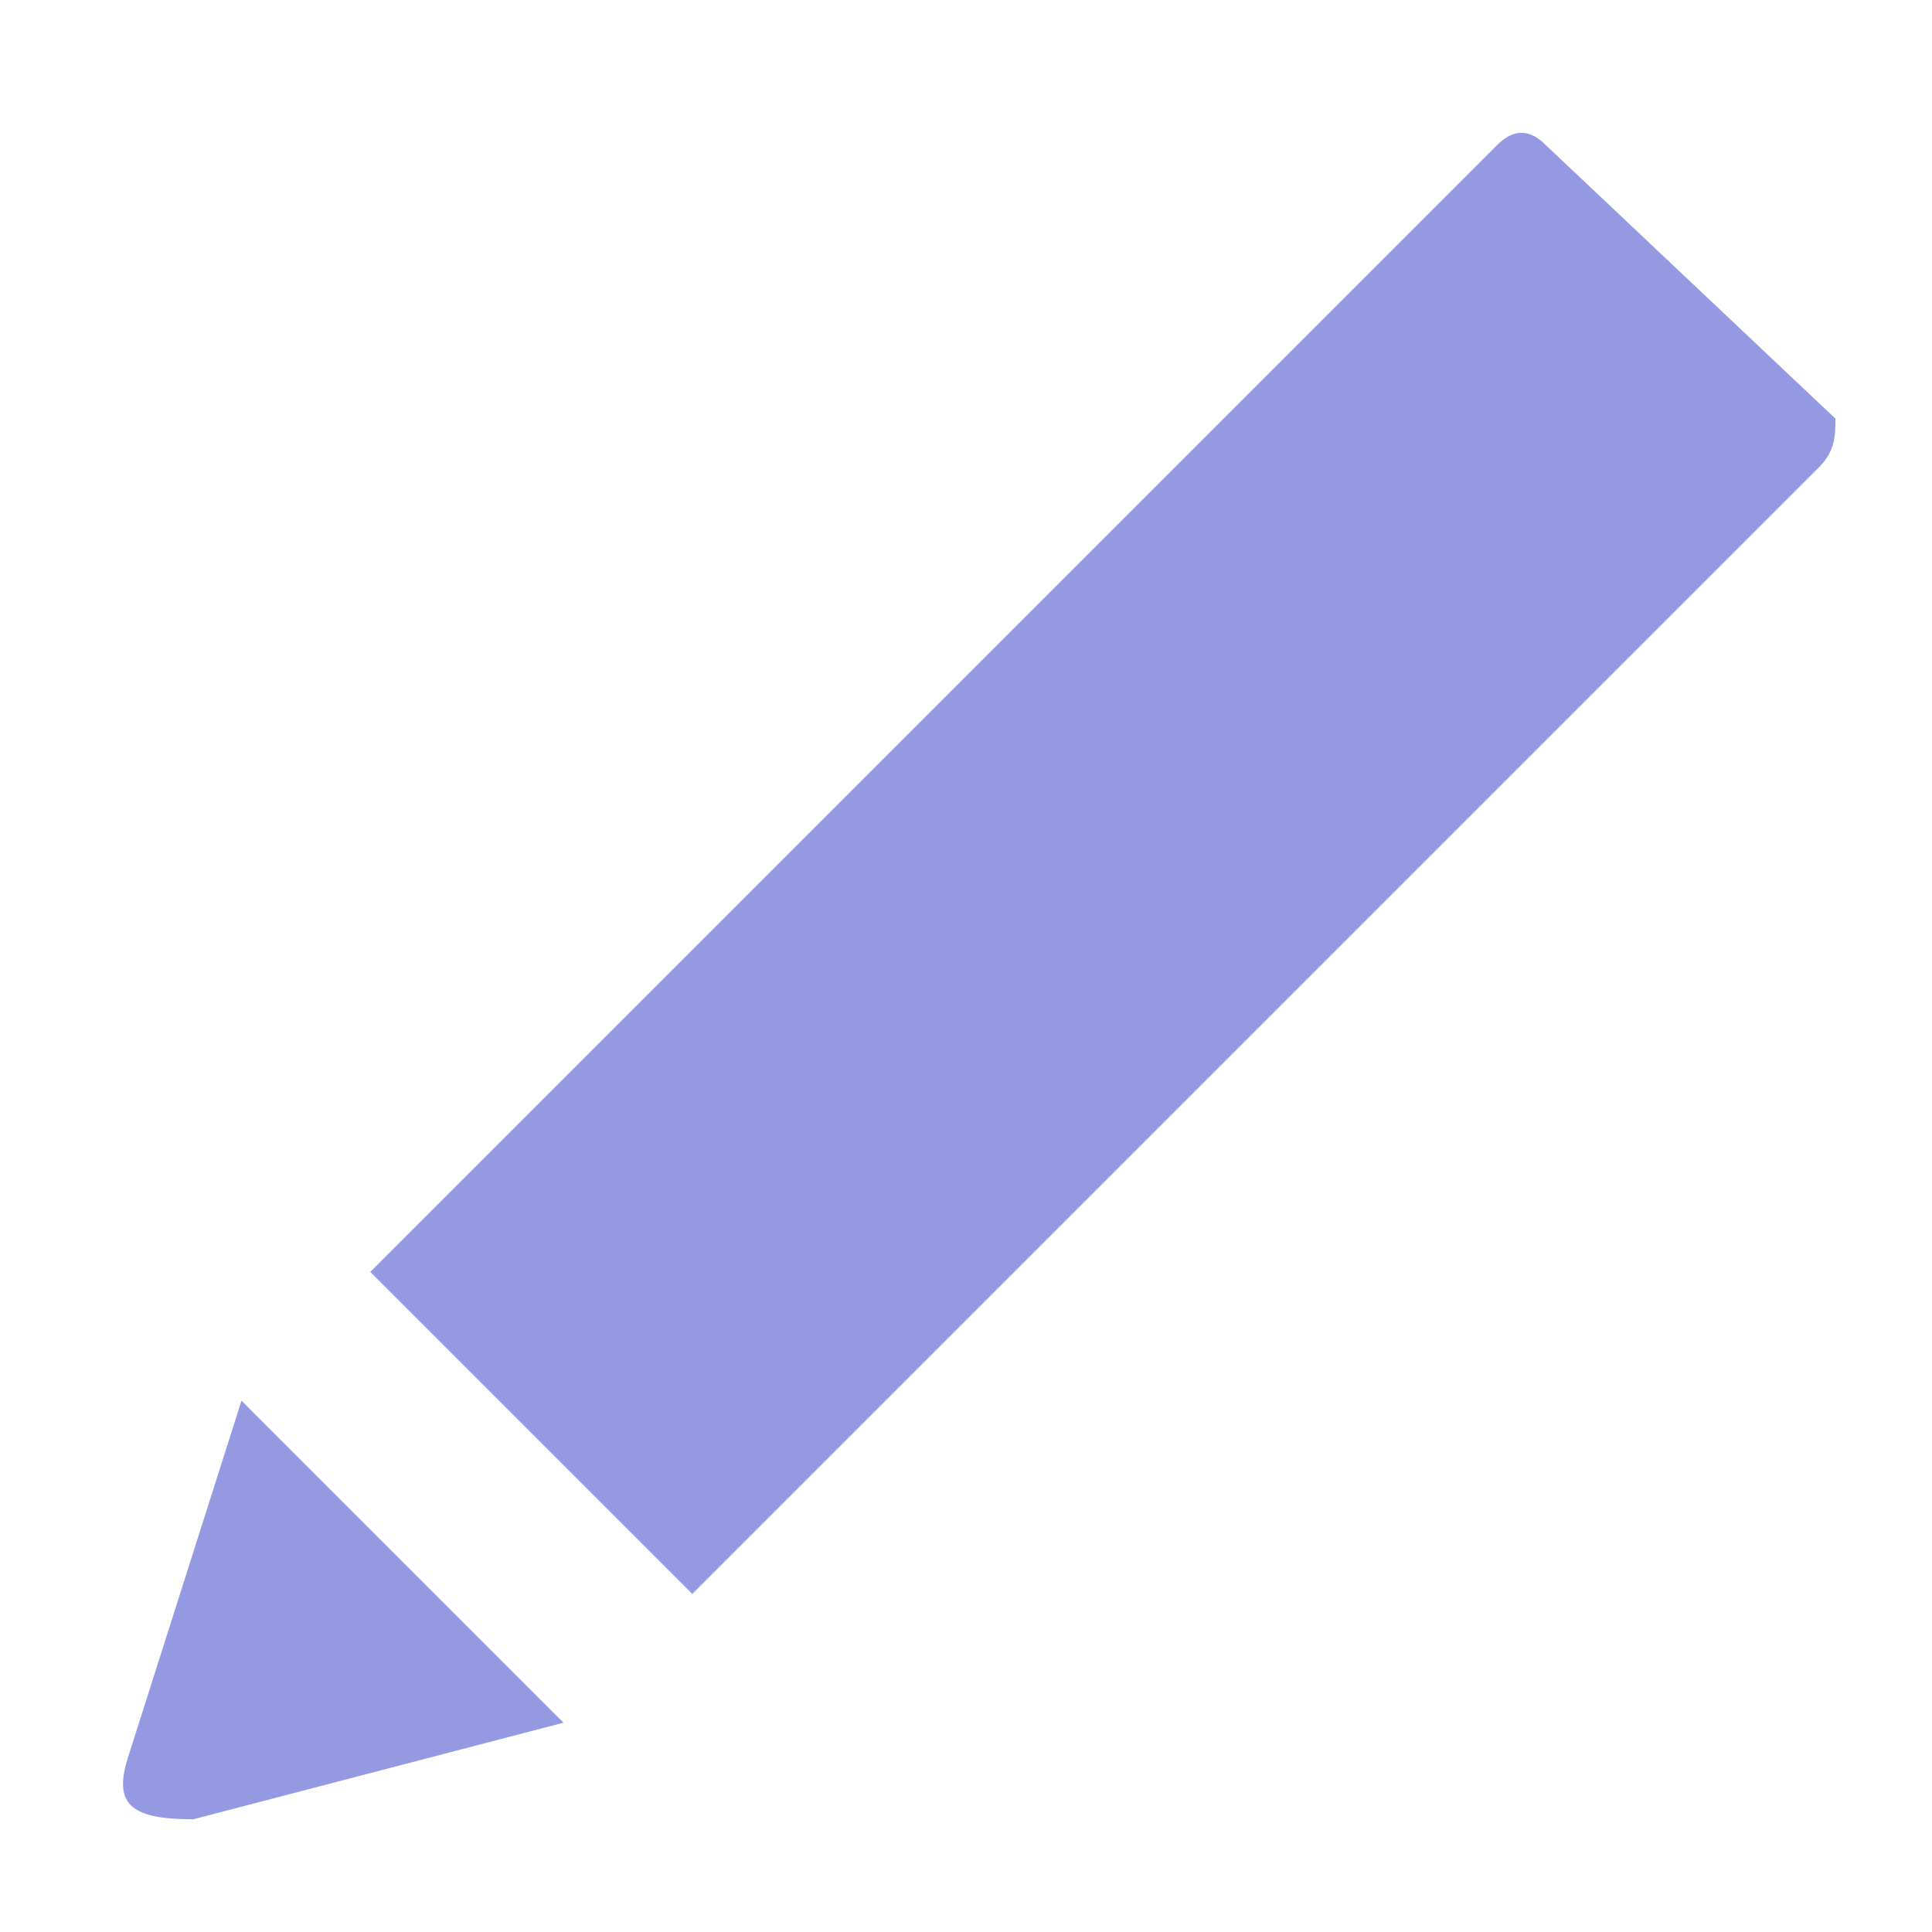
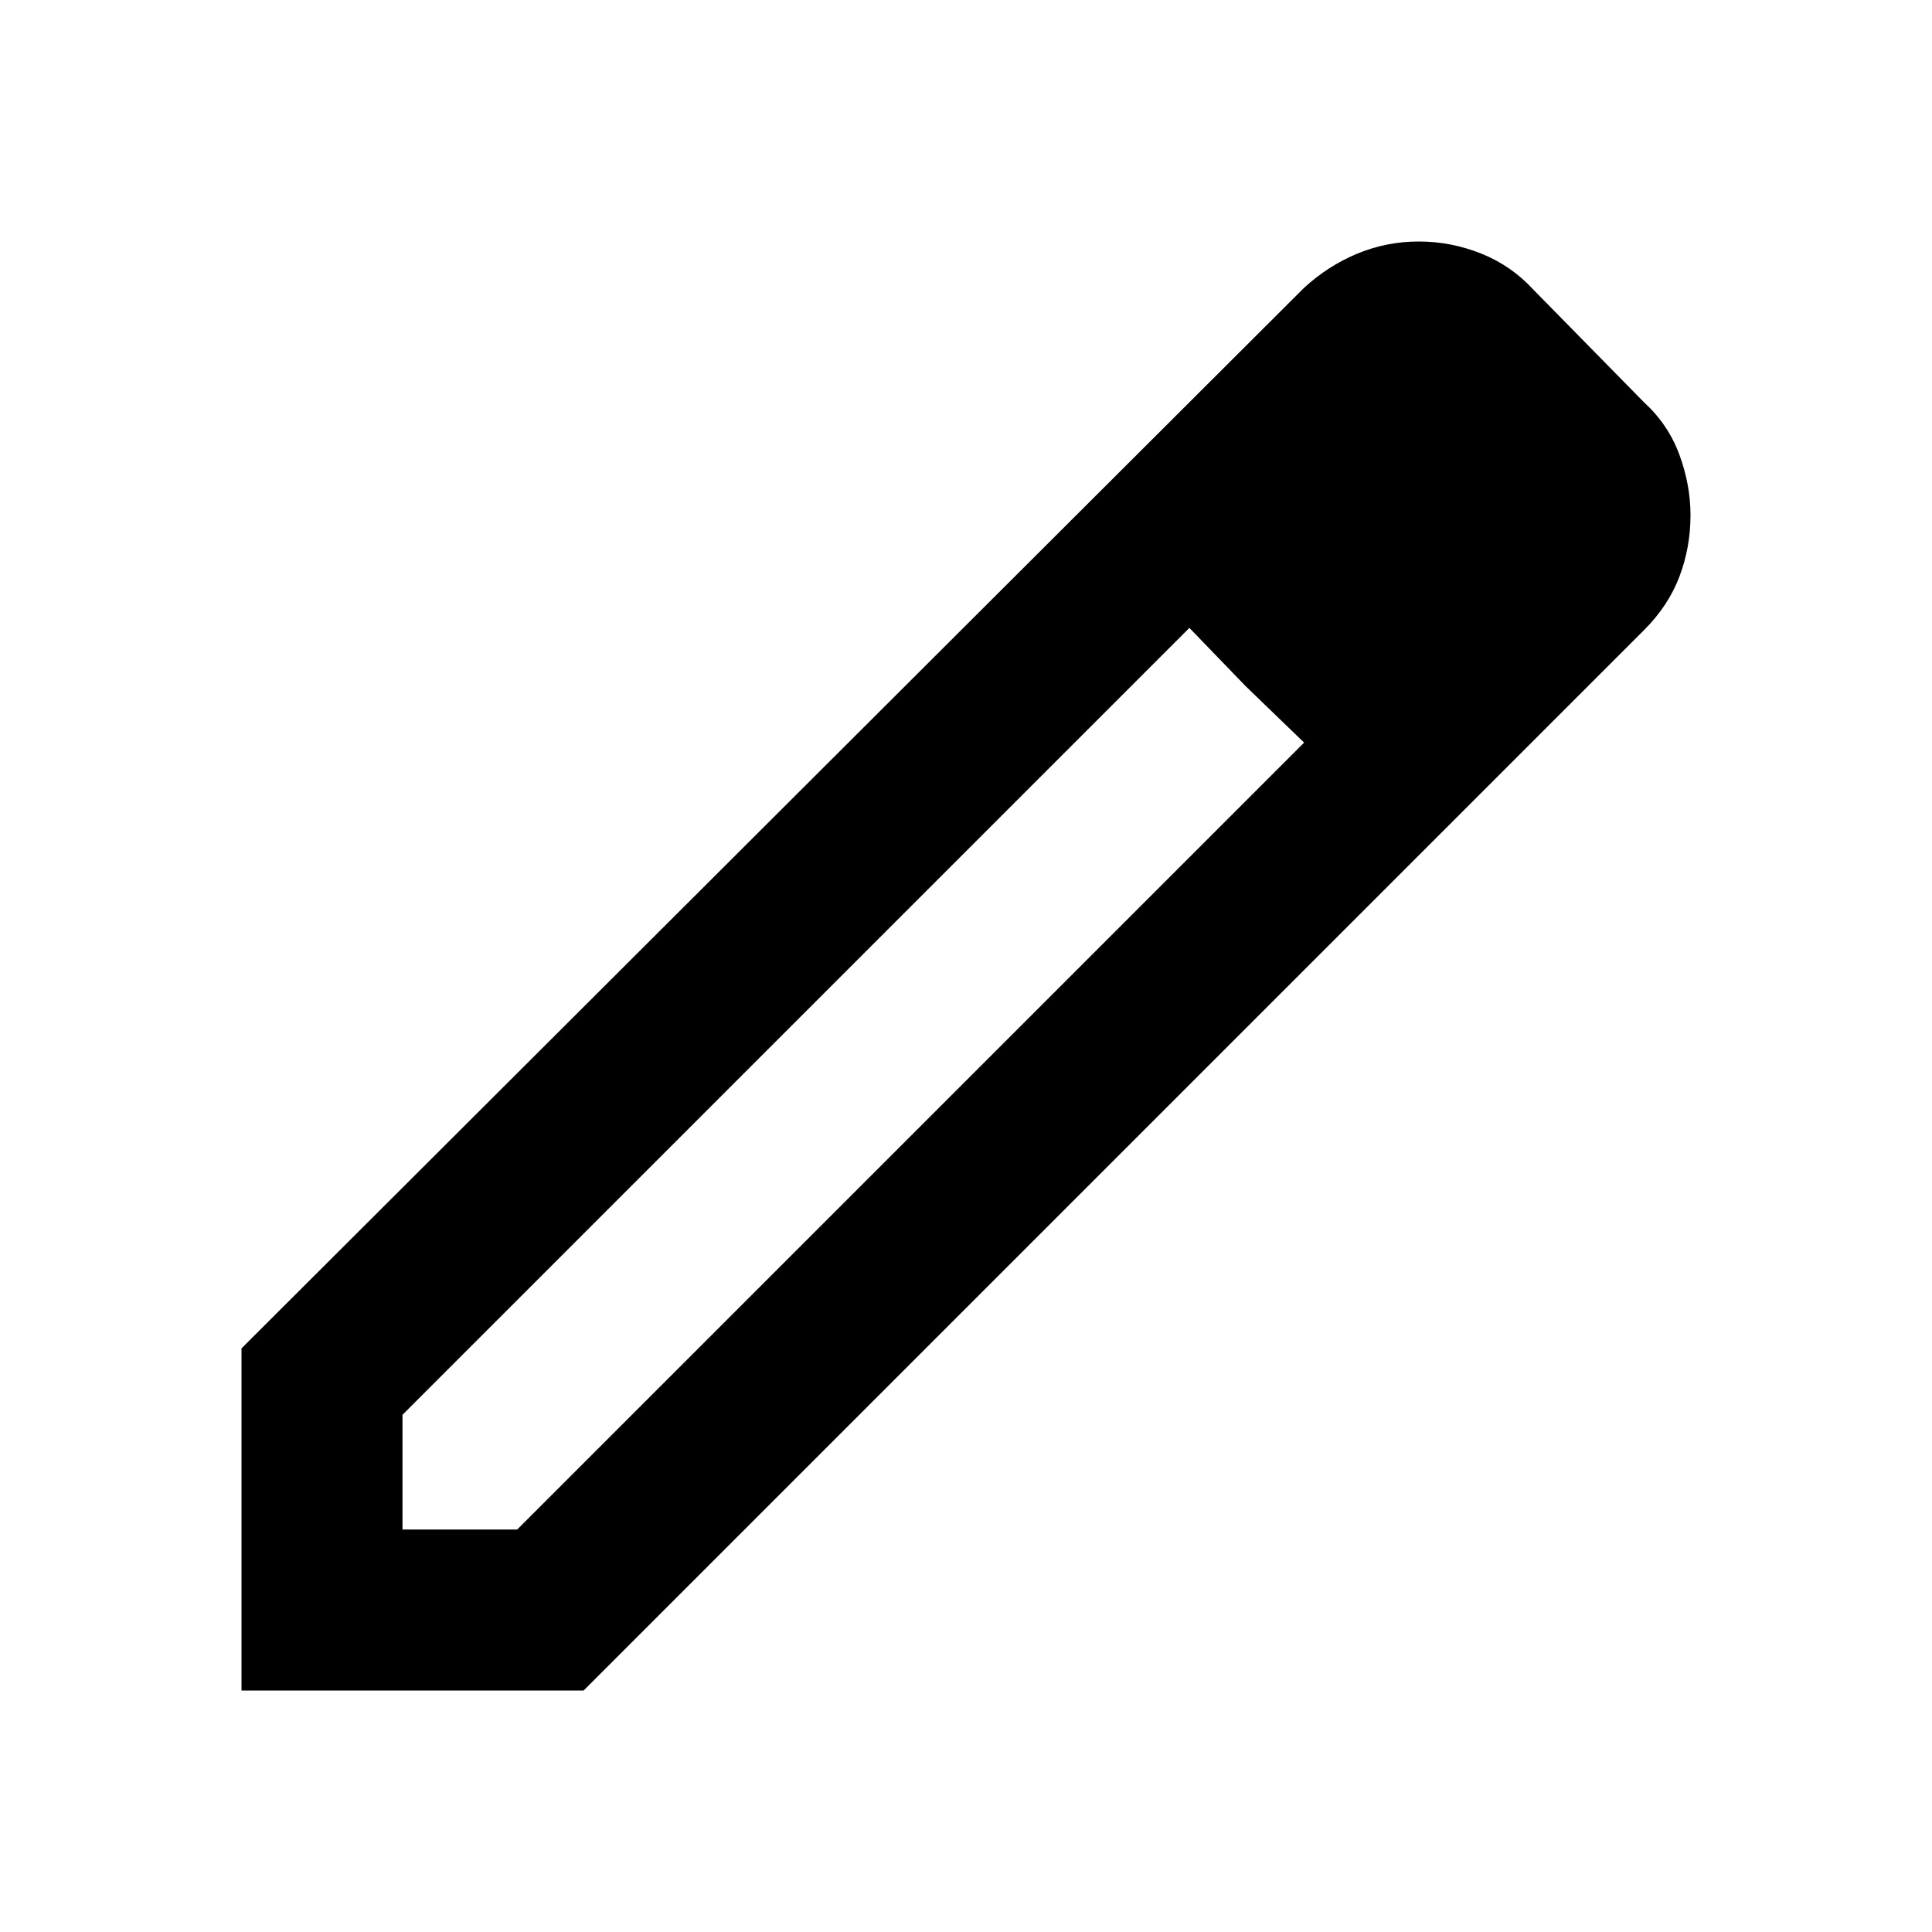
- <svg xmlns="http://www.w3.org/2000/svg" version="1.1" id="Layer_1" x="0px" y="0px" viewBox="0 0 12 12" style="enable-background:new 0 0 12 12;" xml:space="preserve">
-   <style type="text/css">
- 	.st0{fill:#9599E2;}
- </style>
-   <g>
-     <path class="st0" d="M11.4,2.6L9.6,0.9c-0.1-0.1-0.2-0.1-0.3,0l-7,7l2,2l7-7C11.4,2.8,11.4,2.7,11.4,2.6z" />
-     <path class="st0" d="M0.8,10.9c-0.1,0.3,0,0.4,0.4,0.4l2.3-0.6l-2-2L0.8,10.9z" />
-   </g>
+ <svg xmlns="http://www.w3.org/2000/svg" height="24px" viewBox="0 -960 960 960" width="24px" fill="#000">
+   <path d="M200-200h57l391-391-57-57-391 391v57Zm-80 80v-170l528-527q12-11 26.5-17t30.5-6q16 0 31 6t26 18l55 56q12 11 17.5 26t5.5 30q0 16-5.5 30.5T817-647L290-120H120Zm640-584-56-56 56 56Zm-141 85-28-29 57 57-29-28Z" />
</svg>
